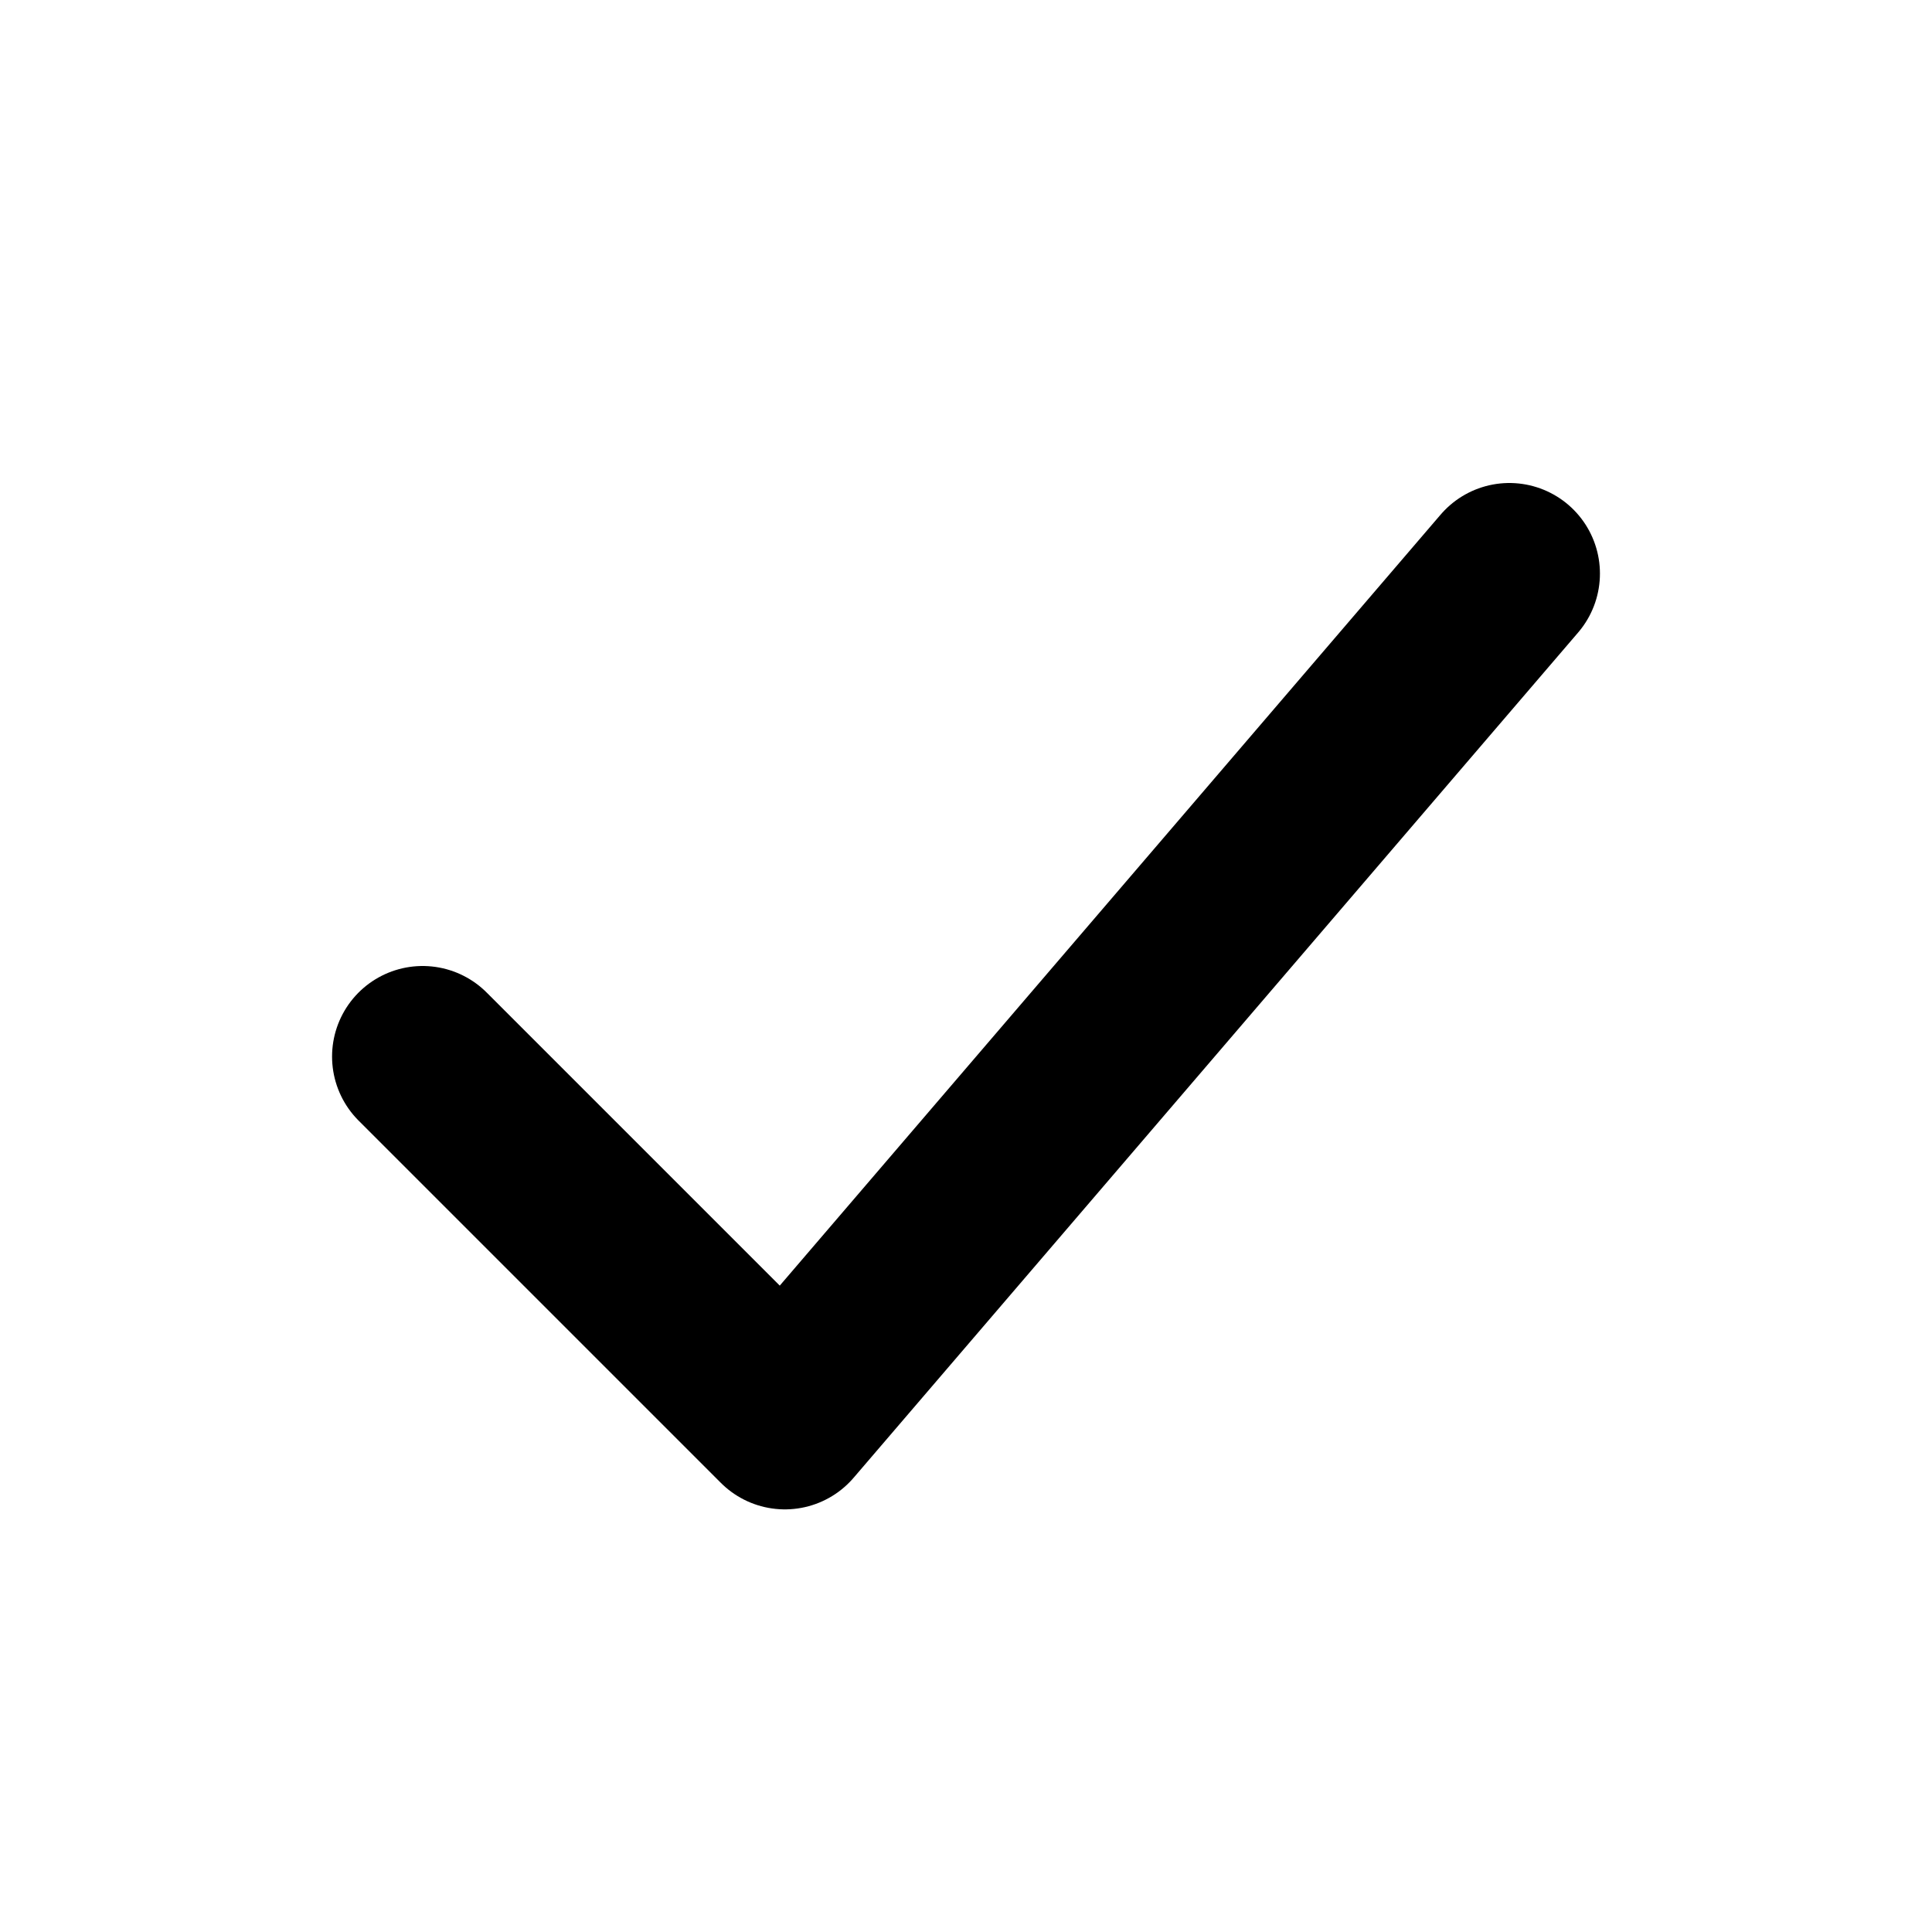
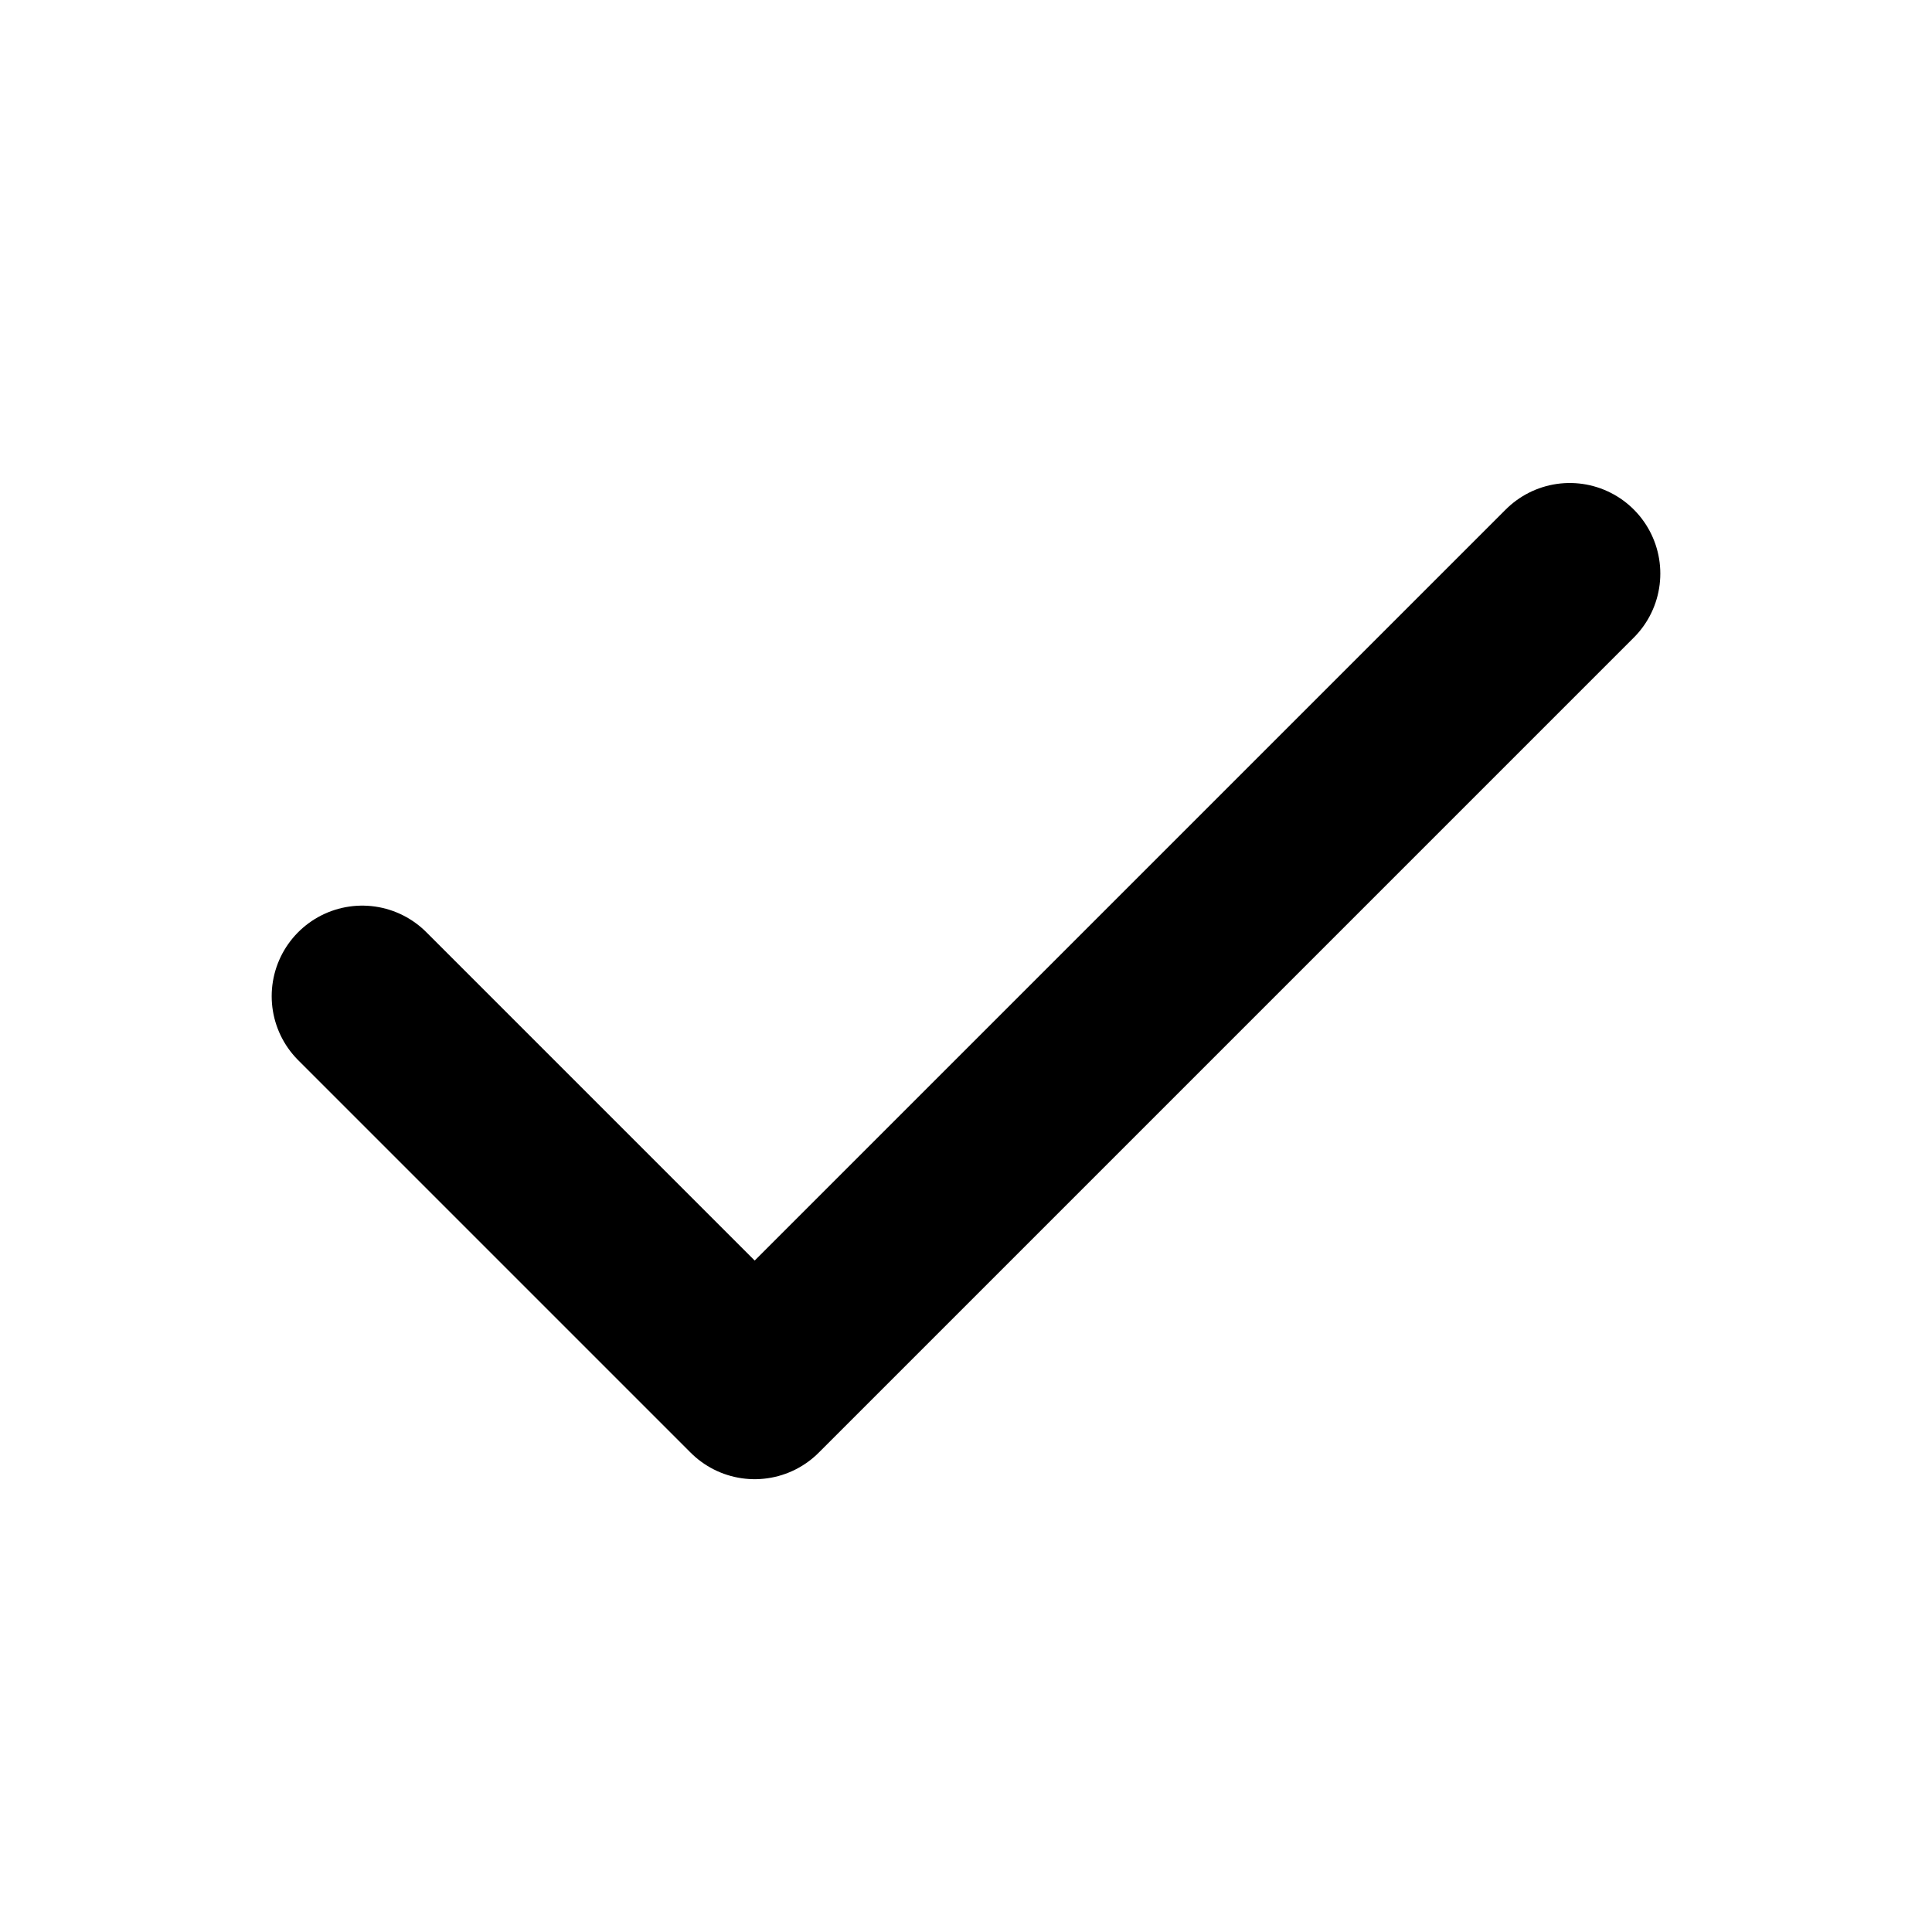
- <svg xmlns="http://www.w3.org/2000/svg" viewBox="0 0 16 16" fill="none">
-   <path d="M3.5 8.75 6.5 11.75 12.5 4.75" stroke="currentColor" stroke-width="1.5" stroke-linecap="round" stroke-linejoin="round" />
+ <svg xmlns="http://www.w3.org/2000/svg" width="16" height="16" viewBox="0 0 16 16" fill="none" stroke="currentColor" stroke-width="1.5" stroke-linecap="round" stroke-linejoin="round">
+   <path d="m3 8.25 3.25 3.25L13 4.75" />
</svg>
